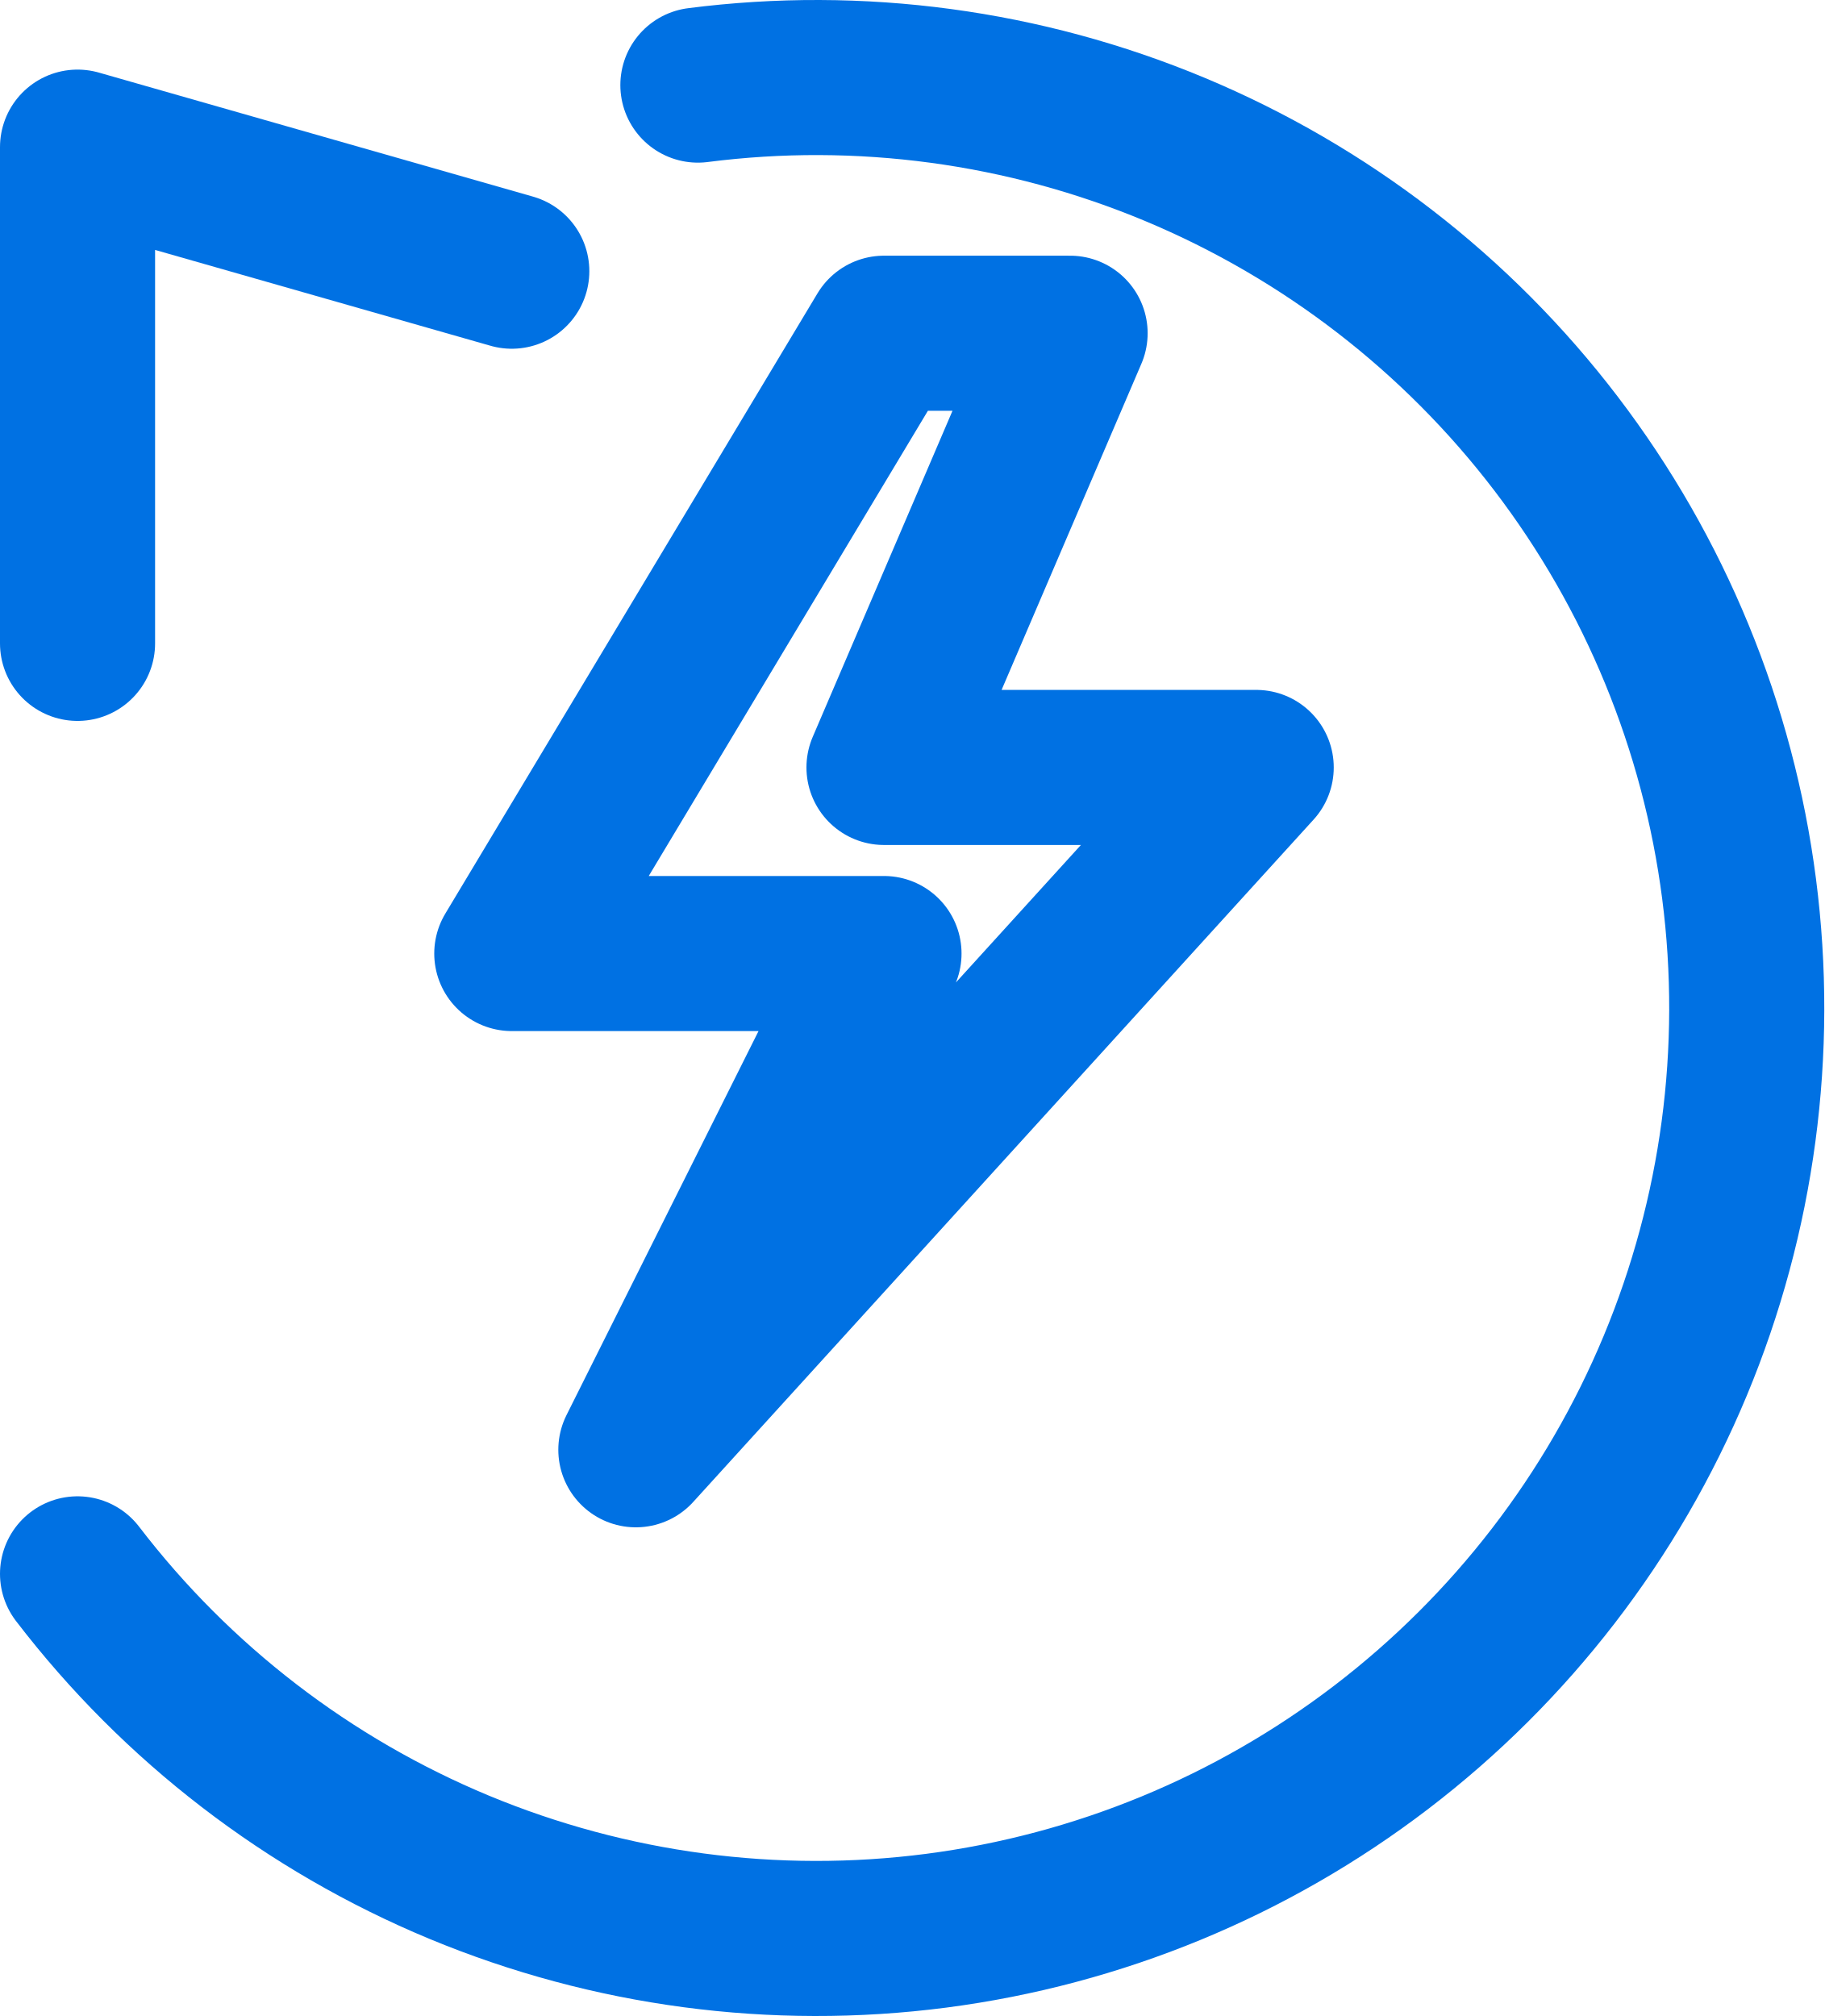
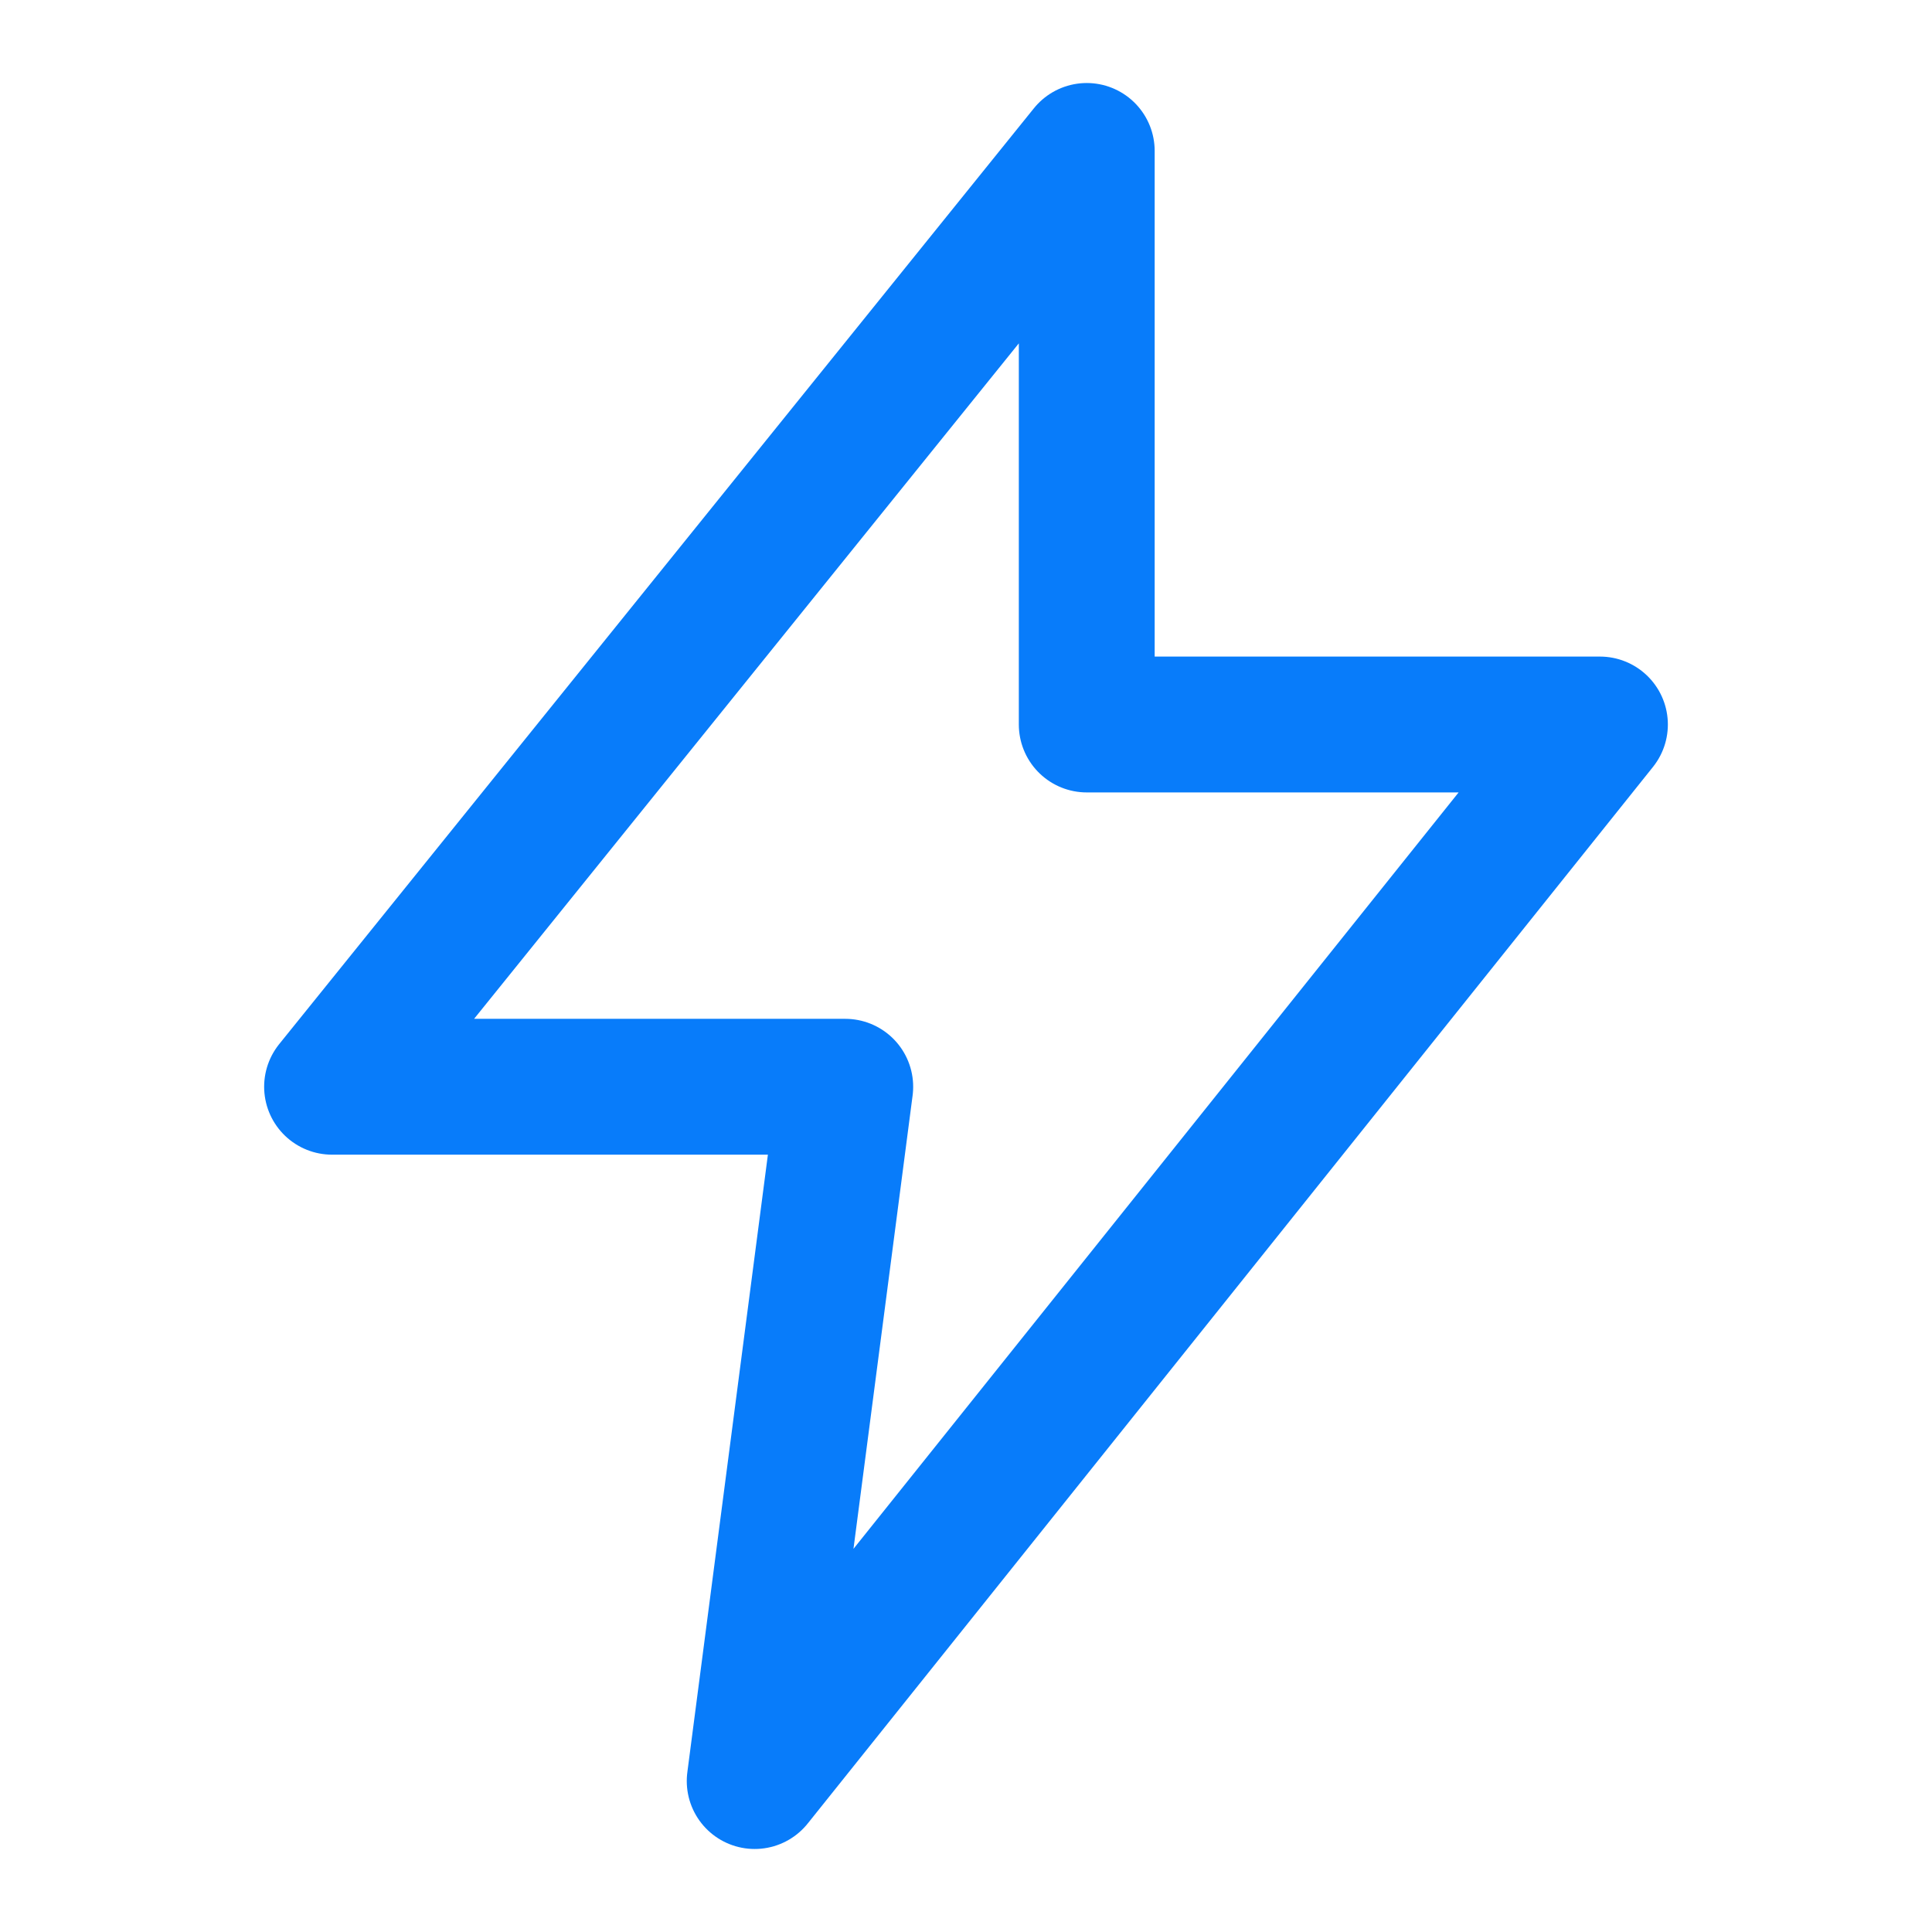
- <svg xmlns="http://www.w3.org/2000/svg" preserveAspectRatio="none" overflow="visible" style="display: block;" width="29.408" height="32.5" viewBox="0 0 29.408 32.5" fill="none">
-   <g id="Group">
-     <path id="Vector" d="M11.25 1.372C13.86 1.037 16.512 1.395 18.94 2.409C21.368 3.424 23.487 5.059 25.083 7.151C26.679 9.243 27.697 11.718 28.034 14.328C28.371 16.938 28.016 19.59 27.004 22.019C25.992 24.448 24.358 26.568 22.268 28.166C20.178 29.765 17.703 30.785 15.094 31.125C12.485 31.464 9.832 31.111 7.402 30.102C4.972 29.092 2.85 27.461 1.25 25.372" stroke-width="2.5" stroke-linecap="round" stroke-linejoin="round" stroke="#0071E3" />
-     <path id="Vector_2" d="M1.25 10.372V2.372L8.25 4.372" stroke-width="2.5" stroke-linecap="round" stroke-linejoin="round" stroke="#0071E3" />
-     <path id="Vector_3" d="M14.25 5.372L8.25 15.372H14.25L10.25 23.372L20.25 12.372H14.25L17.25 5.372H14.25Z" stroke-width="2.5" stroke-linecap="round" stroke-linejoin="round" stroke="#0071E3" />
-   </g>
+ <svg xmlns="http://www.w3.org/2000/svg" viewBox="0 0 64 64" fill="none">
+   <path d="M36 5 11 36h17l-3 23 28-35H36l0-19Z" stroke="#087CFA" stroke-width="4.5" stroke-linecap="round" stroke-linejoin="round" />
</svg>
